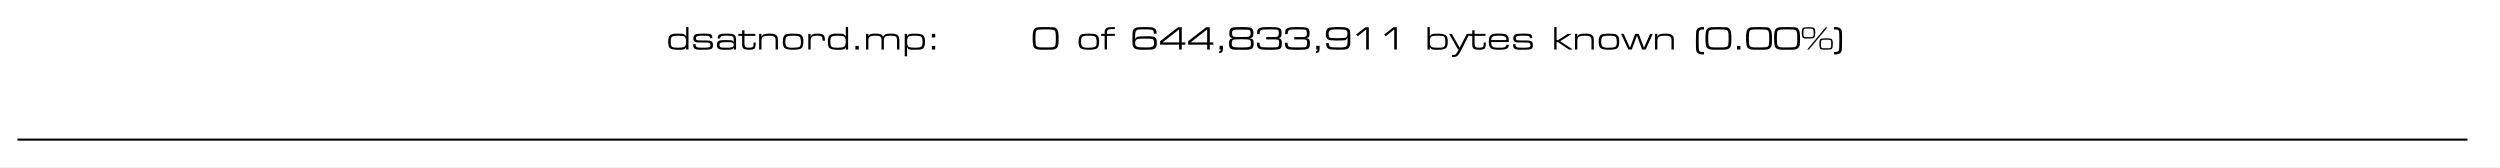
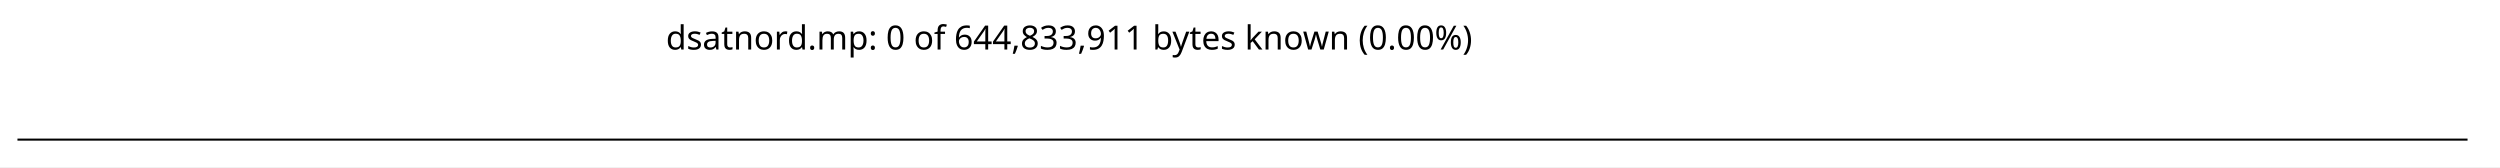
<svg xmlns="http://www.w3.org/2000/svg" xmlns:xlink="http://www.w3.org/1999/xlink" width="973.796pt" height="65.083pt" viewBox="0 0 973.796 65.083" version="1.1">
  <defs>
    <style type="text/css">*{stroke-linejoin: round; stroke-linecap: butt}</style>
  </defs>
  <g id="figure_1">
    <g id="patch_1">
      <path d="M 0 65.083  L 973.796 65.083  L 973.796 0  L 0 0  z " style="fill: #ffffff" />
    </g>
    <g id="axes_1">
      <g id="patch_2">
        <path d="M 7.2 54.383  L 960.755 54.383  L 960.755 41.917  L 7.2 41.917  z " style="fill: #ffffff" />
      </g>
      <g id="patch_3">
-         <path d="M 7.2 53.817  L 7.2 53.817  L 7.2 42.484  L 7.2 42.484  z " clip-path="url(#p75cd904e1e)" style="fill: #ffffff; stroke: #ffffff; stroke-linejoin: miter" />
+         <path d="M 7.2 53.817  L 7.2 53.817  L 7.2 42.484  L 7.2 42.484  z " clip-path="url(#p434089540e)" style="fill: #ffffff; stroke: #ffffff; stroke-linejoin: miter" />
      </g>
      <g id="patch_4">
-         <path d="M 7.2 53.817  L 7.667 53.817  L 7.667 42.484  L 7.2 42.484  z " clip-path="url(#p75cd904e1e)" style="fill: #ffffff; stroke: #ffffff; stroke-linejoin: miter" />
+         <path d="M 7.2 53.817  L 7.667 53.817  L 7.667 42.484  L 7.2 42.484  z " clip-path="url(#p434089540e)" style="fill: #ffffff; stroke: #ffffff; stroke-linejoin: miter" />
      </g>
      <g id="patch_5">
-         <path d="M 7.667 53.817  L 8.782 53.817  L 8.782 42.484  L 7.667 42.484  z " clip-path="url(#p75cd904e1e)" style="fill: #ffffff; stroke: #ffffff; stroke-linejoin: miter" />
+         <path d="M 7.667 53.817  L 8.782 53.817  L 8.782 42.484  L 7.667 42.484  z " clip-path="url(#p434089540e)" style="fill: #ffffff; stroke: #ffffff; stroke-linejoin: miter" />
      </g>
      <g id="patch_6">
-         <path d="M 8.782 53.817  L 22.175 53.817  L 22.175 42.484  L 8.782 42.484  z " clip-path="url(#p75cd904e1e)" style="fill: #ffffff; stroke: #ffffff; stroke-linejoin: miter" />
+         <path d="M 8.782 53.817  L 22.175 53.817  L 22.175 42.484  L 8.782 42.484  z " clip-path="url(#p434089540e)" style="fill: #ffffff; stroke: #ffffff; stroke-linejoin: miter" />
      </g>
      <g id="patch_7">
-         <path d="M 22.175 53.817  L 23.015 53.817  L 23.015 42.484  L 22.175 42.484  z " clip-path="url(#p75cd904e1e)" style="fill: #ffffff; stroke: #ffffff; stroke-linejoin: miter" />
+         <path d="M 22.175 53.817  L 23.015 53.817  L 23.015 42.484  L 22.175 42.484  z " clip-path="url(#p434089540e)" style="fill: #ffffff; stroke: #ffffff; stroke-linejoin: miter" />
      </g>
      <g id="patch_8">
-         <path d="M 23.015 53.817  L 25.929 53.817  L 25.929 42.484  L 23.015 42.484  z " clip-path="url(#p75cd904e1e)" style="fill: #ffffff; stroke: #ffffff; stroke-linejoin: miter" />
+         <path d="M 23.015 53.817  L 25.929 53.817  L 25.929 42.484  L 23.015 42.484  z " clip-path="url(#p434089540e)" style="fill: #ffffff; stroke: #ffffff; stroke-linejoin: miter" />
      </g>
      <g id="patch_9">
-         <path d="M 25.929 53.817  L 27.197 53.817  L 27.197 42.484  L 25.929 42.484  z " clip-path="url(#p75cd904e1e)" style="fill: #ffffff; stroke: #ffffff; stroke-linejoin: miter" />
+         <path d="M 25.929 53.817  L 27.197 53.817  L 27.197 42.484  L 25.929 42.484  z " clip-path="url(#p434089540e)" style="fill: #ffffff; stroke: #ffffff; stroke-linejoin: miter" />
      </g>
      <g id="patch_10">
-         <path d="M 27.197 53.817  L 27.197 53.817  L 27.197 42.484  L 27.197 42.484  z " clip-path="url(#p75cd904e1e)" style="fill: #ffffff; stroke: #ffffff; stroke-linejoin: miter" />
+         <path d="M 27.197 53.817  L 27.197 53.817  L 27.197 42.484  L 27.197 42.484  z " clip-path="url(#p434089540e)" style="fill: #ffffff; stroke: #ffffff; stroke-linejoin: miter" />
      </g>
      <g id="patch_11">
-         <path d="M 27.197 53.817  L 28.647 53.817  L 28.647 42.484  L 27.197 42.484  z " clip-path="url(#p75cd904e1e)" style="fill: #ffffff; stroke: #ffffff; stroke-linejoin: miter" />
+         <path d="M 27.197 53.817  L 28.647 53.817  L 28.647 42.484  L 27.197 42.484  z " clip-path="url(#p434089540e)" style="fill: #ffffff; stroke: #ffffff; stroke-linejoin: miter" />
      </g>
      <g id="patch_12">
-         <path d="M 28.647 53.817  L 31.148 53.817  L 31.148 42.484  L 28.647 42.484  z " clip-path="url(#p75cd904e1e)" style="fill: #ffffff; stroke: #ffffff; stroke-linejoin: miter" />
+         <path d="M 28.647 53.817  L 31.148 53.817  L 31.148 42.484  L 28.647 42.484  z " clip-path="url(#p434089540e)" style="fill: #ffffff; stroke: #ffffff; stroke-linejoin: miter" />
      </g>
      <g id="patch_13">
-         <path d="M 31.148 53.817  L 135.59 53.817  L 135.59 42.484  L 31.148 42.484  z " clip-path="url(#p75cd904e1e)" style="fill: #ffffff; stroke: #ffffff; stroke-linejoin: miter" />
+         <path d="M 31.148 53.817  L 135.59 53.817  L 135.59 42.484  L 31.148 42.484  z " clip-path="url(#p434089540e)" style="fill: #ffffff; stroke: #ffffff; stroke-linejoin: miter" />
      </g>
      <g id="patch_14">
-         <path d="M 135.59 53.817  L 960.713 53.817  L 960.713 42.484  L 135.59 42.484  z " clip-path="url(#p75cd904e1e)" style="fill: #ffffff; stroke: #ffffff; stroke-linejoin: miter" />
+         <path d="M 135.59 53.817  L 960.713 53.817  L 960.713 42.484  L 135.59 42.484  z " clip-path="url(#p434089540e)" style="fill: #ffffff; stroke: #ffffff; stroke-linejoin: miter" />
      </g>
      <g id="patch_15">
-         <path d="M 960.713 53.817  L 960.742 53.817  L 960.742 42.484  L 960.713 42.484  z " clip-path="url(#p75cd904e1e)" style="fill: #ffffff; stroke: #ffffff; stroke-linejoin: miter" />
+         <path d="M 960.713 53.817  L 960.742 53.817  L 960.742 42.484  L 960.713 42.484  z " clip-path="url(#p434089540e)" style="fill: #ffffff; stroke: #ffffff; stroke-linejoin: miter" />
      </g>
      <g id="patch_16">
-         <path d="M 960.742 53.817  L 960.755 53.817  L 960.755 42.484  L 960.742 42.484  z " clip-path="url(#p75cd904e1e)" style="fill: #ffffff; stroke: #ffffff; stroke-linejoin: miter" />
+         <path d="M 960.742 53.817  L 960.755 53.817  L 960.755 42.484  L 960.742 42.484  z " clip-path="url(#p434089540e)" style="fill: #ffffff; stroke: #ffffff; stroke-linejoin: miter" />
      </g>
      <g id="patch_17">
        <path d="M 7.2 54.383  L 960.755 54.383  " style="fill: none; stroke: #000000; stroke-width: 0.8; stroke-linejoin: miter; stroke-linecap: square" />
      </g>
      <g id="legend_1">
        <g id="text_1">
-           <g transform="translate(259.4025 19.29481) scale(0.13 -0.13)">
-             <defs>
-               <path id="EurostileExtended-Roman-64" d="M 4320 0  L 3872 0  L 3872 461  Q 3738 141 3440 45  Q 3142 -51 2694 -51  L 2278 -45  Q 1235 -45 832 214  Q 429 474 429 1466  Q 429 2400 765 2723  Q 1101 3046 2035 3046  L 2387 3046  Q 2906 3046 3101 3027  Q 3296 3008 3443 2947  Q 3590 2886 3692 2777  Q 3795 2669 3872 2522  L 3872 4307  L 4320 4307  L 4320 0  z M 2381 352  Q 3238 352 3552 541  Q 3866 730 3866 1491  Q 3866 2016 3734 2272  Q 3603 2528 3283 2576  Q 2963 2624 2723 2637  Q 2483 2650 2259 2650  Q 1446 2650 1177 2458  Q 909 2266 909 1453  Q 909 870 1085 620  Q 1261 371 1811 371  L 2381 352  z " transform="scale(0.015625)" />
-               <path id="EurostileExtended-Roman-73" d="M 3130 2630  L 2246 2656  Q 1965 2656 1789 2649  Q 1613 2643 1392 2611  Q 1171 2579 1040 2492  Q 909 2406 909 2202  Q 909 1926 1046 1840  Q 1184 1754 1478 1754  L 2253 1734  L 3091 1734  Q 3648 1734 3917 1558  Q 4186 1382 4186 864  Q 4186 269 3869 118  Q 3552 -32 2893 -32  L 2054 -45  Q 1670 -45 1468 -35  Q 1267 -26 969 35  Q 672 96 531 297  Q 390 499 390 883  L 397 1018  L 851 1018  L 858 947  Q 858 640 986 525  Q 1114 410 1434 378  L 2221 352  L 2355 352  L 2470 352  Q 2867 352 3180 387  Q 3494 422 3600 502  Q 3706 582 3706 794  Q 3706 1114 3549 1229  Q 3392 1344 3046 1344  L 2234 1350  L 1459 1350  Q 954 1350 691 1510  Q 429 1670 429 2150  Q 429 2598 685 2806  Q 941 3014 1395 3014  L 2246 3053  Q 2483 3053 2707 3049  Q 2931 3046 3213 3021  Q 3680 3021 3875 2825  Q 4070 2630 4070 2170  L 3622 2170  Q 3597 2426 3504 2512  Q 3411 2598 3130 2630  z " transform="scale(0.015625)" />
-               <path id="EurostileExtended-Roman-61" d="M 3603 352  Q 3488 154 3325 74  Q 3162 -6 2912 -26  L 2086 -45  L 1696 -45  Q 902 -45 643 182  Q 384 410 384 851  Q 384 1338 563 1536  Q 742 1734 1065 1766  Q 1389 1798 1638 1804  Q 1888 1811 2106 1811  L 2950 1786  Q 3181 1786 3321 1715  Q 3462 1645 3603 1453  L 3603 1773  Q 3603 2048 3558 2230  Q 3514 2413 3360 2515  Q 3206 2618 2838 2637  Q 2470 2656 2291 2656  Q 2074 2656 1869 2653  Q 1664 2650 1424 2618  Q 1184 2586 1094 2464  Q 1005 2342 1005 2106  L 518 2106  Q 518 2586 726 2778  Q 934 2970 1353 3011  Q 1773 3053 2125 3053  Q 2560 3053 2848 3037  Q 3136 3021 3469 2931  Q 3802 2842 3926 2576  Q 4051 2310 4051 1875  L 4051 0  L 3603 0  L 3603 352  z M 2093 352  L 2221 352  Q 2547 352 2796 368  Q 3046 384 3324 461  Q 3603 538 3603 896  Q 3603 1203 3414 1289  Q 3226 1376 3005 1398  Q 2784 1421 2509 1421  L 2112 1414  Q 1651 1414 1462 1395  Q 1274 1376 1120 1318  Q 966 1261 915 1142  Q 864 1024 864 851  Q 864 621 1001 493  Q 1139 365 1568 365  L 2093 352  z " transform="scale(0.015625)" />
-               <path id="EurostileExtended-Roman-74" d="M 3174 2624  L 1094 2624  L 1094 1178  Q 1094 672 1267 512  Q 1440 352 1946 352  Q 2406 352 2624 464  Q 2842 576 2842 986  L 2835 1325  L 3251 1325  Q 3251 493 3049 224  Q 2848 -45 1997 -45  Q 1293 -45 969 137  Q 646 320 646 966  L 646 1178  L 646 2624  L -83 2624  L -83 3008  L 646 3008  L 646 3686  L 1094 3686  L 1094 3008  L 3174 3008  L 3174 2624  z " transform="scale(0.015625)" />
-               <path id="EurostileExtended-Roman-6e" d="M 960 2387  Q 1107 2822 1452 2937  Q 1798 3053 2374 3053  L 2432 3053  Q 2906 3053 3222 3001  Q 3539 2950 3766 2771  Q 3994 2592 4054 2368  Q 4115 2144 4115 1811  L 4115 0  L 3667 0  L 3667 1766  Q 3667 2330 3366 2493  Q 3066 2656 2432 2656  Q 1709 2656 1334 2493  Q 960 2330 960 1696  L 960 0  L 512 0  L 512 3008  L 960 3008  L 960 2387  z " transform="scale(0.015625)" />
-               <path id="EurostileExtended-Roman-6f" d="M 2368 3046  Q 3136 3046 3520 2969  Q 3904 2893 4137 2579  Q 4371 2266 4371 1562  Q 4371 493 3961 224  Q 3552 -45 2362 -45  Q 1306 -45 864 217  Q 422 480 422 1472  Q 422 2176 627 2550  Q 832 2925 1267 2979  Q 1702 3034 1900 3040  Q 2099 3046 2368 3046  z M 2368 352  Q 3213 352 3555 499  Q 3898 646 3898 1363  Q 3898 1920 3779 2233  Q 3661 2547 3325 2592  Q 2989 2637 2787 2643  Q 2586 2650 2310 2650  L 2176 2650  Q 1434 2650 1168 2451  Q 902 2253 902 1504  Q 902 787 1177 566  Q 1453 346 2195 346  L 2368 352  z " transform="scale(0.015625)" />
-               <path id="EurostileExtended-Roman-72" d="M 960 2477  Q 1050 2746 1309 2899  Q 1568 3053 2157 3053  Q 3014 3053 3356 2838  Q 3699 2624 3699 1824  L 3693 1683  L 3251 1683  Q 3251 2253 3075 2454  Q 2899 2656 2323 2656  L 2170 2656  Q 1517 2656 1238 2473  Q 960 2291 960 1683  L 960 0  L 512 0  L 512 3008  L 960 3008  L 960 2477  z " transform="scale(0.015625)" />
-               <path id="EurostileExtended-Roman-2e" d="M 1530 0  L 890 0  L 890 698  L 1530 698  L 1530 0  z " transform="scale(0.015625)" />
-               <path id="EurostileExtended-Roman-6d" d="M 960 2528  Q 1088 2861 1401 2957  Q 1715 3053 2182 3053  L 2278 3053  Q 2893 3053 3261 2947  Q 3629 2842 3795 2419  Q 3968 2835 4313 2944  Q 4659 3053 5248 3053  Q 6086 3053 6496 2819  Q 6906 2586 6906 1811  L 6906 0  L 6458 0  L 6458 1811  Q 6458 2342 6182 2499  Q 5907 2656 5306 2656  L 5152 2656  Q 4416 2656 4173 2441  Q 3930 2227 3930 1811  L 3930 0  L 3482 0  L 3482 1811  Q 3482 2240 3264 2448  Q 3046 2656 2266 2656  Q 1434 2656 1197 2425  Q 960 2195 960 1715  L 960 0  L 512 0  L 512 3008  L 960 3008  L 960 2528  z " transform="scale(0.015625)" />
-               <path id="EurostileExtended-Roman-70" d="M 960 2528  Q 1114 2848 1379 2947  Q 1645 3046 2074 3046  L 2547 3046  Q 3590 3046 3996 2771  Q 4403 2496 4403 1510  Q 4403 704 4140 336  Q 3878 -32 3104 -32  L 2554 -45  L 1907 -38  Q 1536 -38 1302 70  Q 1069 179 960 499  L 960 -1299  L 512 -1299  L 512 3008  L 960 3008  L 960 2528  z M 3923 1485  Q 3923 2291 3664 2470  Q 3405 2650 2541 2650  L 2387 2650  Q 2080 2650 1904 2640  Q 1728 2630 1453 2569  Q 1178 2509 1072 2240  Q 966 1971 966 1491  Q 966 672 1286 512  Q 1606 352 2547 352  Q 3373 352 3648 537  Q 3923 723 3923 1485  z " transform="scale(0.015625)" />
-               <path id="EurostileExtended-Roman-3a" d="M 1530 2310  L 890 2310  L 890 3008  L 1530 3008  L 1530 2310  z M 1530 0  L 890 0  L 890 698  L 1530 698  L 1530 0  z " transform="scale(0.015625)" />
-               <path id="EurostileExtended-Roman-20" transform="scale(0.015625)" />
-               <path id="EurostileExtended-Roman-30" d="M 1510 4288  L 2720 4307  L 4109 4275  Q 4544 4275 4797 3990  Q 5050 3706 5101 3331  Q 5152 2957 5165 2656  Q 5178 2355 5178 2010  Q 5178 1216 5101 822  Q 5024 429 4691 195  Q 4358 -38 3603 -38  L 2650 -45  L 1645 -32  Q 1107 -32 745 157  Q 384 346 313 717  Q 243 1088 220 1411  Q 198 1734 198 2080  Q 198 2541 208 2797  Q 218 3053 294 3453  Q 371 3853 668 4070  Q 966 4288 1510 4288  z M 1760 416  L 2669 403  L 3616 422  Q 4090 422 4314 540  Q 4538 659 4579 979  Q 4621 1299 4633 1596  Q 4646 1894 4646 2170  Q 4646 2509 4630 2825  Q 4614 3142 4547 3395  Q 4480 3648 4256 3741  Q 4032 3834 3661 3834  L 2720 3859  L 1792 3840  Q 1299 3840 1062 3721  Q 826 3603 790 3264  Q 755 2925 742 2637  Q 730 2349 730 2086  L 781 1120  Q 819 704 1062 560  Q 1306 416 1760 416  z " transform="scale(0.015625)" />
-               <path id="EurostileExtended-Roman-66" d="M 2586 2618  L 1075 2618  L 1075 0  L 627 0  L 627 2618  L -45 2618  L -45 3002  L 627 3002  L 627 3258  Q 627 3827 921 4060  Q 1216 4294 1818 4294  L 2586 4307  L 2586 3923  L 1971 3923  Q 1498 3923 1286 3808  Q 1075 3693 1075 3258  L 1075 3002  L 2586 3002  L 2586 2618  z " transform="scale(0.015625)" />
-               <path id="EurostileExtended-Roman-36" d="M 3834 3821  Q 3597 3846 3373 3852  Q 3149 3859 2854 3859  L 2720 3859  L 2227 3866  Q 2035 3866 1881 3859  Q 1728 3853 1465 3814  Q 1203 3776 1036 3577  Q 870 3379 870 2694  L 870 1952  Q 1018 2330 1254 2422  Q 1491 2515 1965 2515  L 2694 2541  L 3206 2547  Q 3578 2547 3731 2537  Q 3885 2528 4275 2477  Q 4666 2426 4848 2160  Q 5030 1894 5030 1325  Q 5030 486 4678 224  Q 4326 -38 3430 -38  L 2643 -45  L 2176 -45  Q 1043 -45 697 268  Q 352 582 352 1203  L 346 2221  L 371 3238  Q 371 3699 694 3984  Q 1018 4269 1491 4269  Q 1766 4294 2016 4300  Q 2266 4307 2592 4307  L 2746 4307  L 3763 4275  Q 4320 4275 4653 4016  Q 4986 3757 4986 3206  L 4986 3053  L 4454 3053  Q 4454 3456 4342 3619  Q 4230 3782 3834 3821  z M 3072 403  L 3168 403  Q 3430 403 3814 444  Q 4198 486 4348 681  Q 4499 877 4499 1312  Q 4499 1766 4326 1920  Q 4154 2074 3693 2074  L 2694 2093  L 1862 2074  Q 1344 2074 1104 1891  Q 864 1709 864 1210  Q 864 806 1062 640  Q 1261 474 1683 435  L 3072 403  z " transform="scale(0.015625)" />
-               <path id="EurostileExtended-Roman-34" d="M 5107 928  L 4429 928  L 4429 0  L 3923 0  L 3923 928  L 269 928  L 269 1594  L 3706 4269  L 4429 4269  L 4429 1363  L 5107 1363  L 5107 928  z M 730 1363  L 3923 1363  L 3923 3866  L 730 1363  z " transform="scale(0.015625)" />
-               <path id="EurostileExtended-Roman-2c" d="M 1568 51  Q 1568 -685 845 -685  L 845 -346  Q 998 -314 1078 -256  Q 1158 -198 1158 -70  L 1152 0  L 928 0  L 928 717  L 1568 717  L 1568 51  z " transform="scale(0.015625)" />
-               <path id="EurostileExtended-Roman-38" d="M 3622 -45  L 2618 -45  L 1555 -38  Q 896 -38 605 205  Q 314 448 314 1094  Q 314 1632 445 1849  Q 576 2067 1062 2170  Q 922 2208 781 2246  Q 627 2304 531 2425  Q 435 2547 409 2713  Q 384 2880 384 3149  Q 384 3814 681 4051  Q 979 4288 1645 4288  L 2733 4307  Q 3046 4307 3340 4304  Q 3635 4301 4089 4256  Q 4544 4211 4774 3974  Q 5005 3738 5005 3194  Q 5005 2912 4957 2681  Q 4909 2451 4784 2355  Q 4659 2259 4550 2227  Q 4442 2195 4269 2170  Q 4749 2106 4905 1898  Q 5062 1690 5062 1171  Q 5062 435 4748 195  Q 4435 -45 3622 -45  z M 2694 2400  L 3846 2426  Q 4474 2426 4474 3072  Q 4474 3469 4352 3635  Q 4230 3802 3846 3802  L 2707 3827  L 1555 3802  Q 1210 3802 1059 3651  Q 909 3501 909 3142  Q 909 2746 1030 2582  Q 1152 2419 1555 2419  L 2694 2400  z M 2630 403  L 2784 403  L 2918 403  Q 3398 403 3836 441  Q 4275 480 4403 627  Q 4531 774 4531 1171  Q 4531 1658 4348 1805  Q 4166 1952 3661 1952  L 2694 1971  L 1568 1946  Q 1146 1946 995 1754  Q 845 1562 845 1107  Q 845 717 1062 569  Q 1280 422 1696 422  L 2630 403  z " transform="scale(0.015625)" />
-               <path id="EurostileExtended-Roman-33" d="M 3776 2387  Q 4154 2387 4326 2540  Q 4499 2694 4499 3053  Q 4499 3418 4432 3629  Q 4365 3840 3802 3840  L 2925 3866  L 2624 3859  L 1766 3840  Q 1446 3840 1222 3779  Q 998 3718 928 3568  Q 858 3418 842 3302  Q 826 3187 826 3034  L 826 2957  L 320 2957  Q 320 3603 473 3833  Q 627 4064 924 4157  Q 1222 4250 1564 4278  Q 1907 4307 2285 4307  L 2598 4307  L 3872 4282  Q 4486 4230 4758 4016  Q 5030 3802 5030 3219  Q 5030 2714 4924 2483  Q 4819 2253 4384 2189  Q 4826 2118 4957 1897  Q 5088 1677 5088 1190  Q 5088 326 4717 140  Q 4346 -45 3366 -45  L 2138 -45  L 2042 -45  Q 1677 -45 1187 16  Q 698 77 496 358  Q 294 640 294 1306  L 800 1306  Q 800 877 918 678  Q 1037 480 1440 442  L 2682 403  L 3821 422  Q 4301 422 4432 627  Q 4563 832 4563 1331  Q 4563 1702 4416 1824  Q 4269 1946 3853 1946  L 3808 1946  L 2080 1946  L 2080 2387  L 3776 2387  z " transform="scale(0.015625)" />
-               <path id="EurostileExtended-Roman-39" d="M 2080 410  L 2938 403  L 3142 403  L 3219 403  Q 3315 403 3398 406  Q 3482 410 3834 448  Q 4186 486 4346 694  Q 4506 902 4506 1363  L 4512 1766  L 4512 2374  Q 4422 2029 4224 1891  Q 4026 1754 3648 1754  L 2688 1728  L 2515 1728  L 2368 1728  Q 1869 1728 1353 1773  Q 838 1818 592 2077  Q 346 2336 346 2867  Q 346 3482 534 3824  Q 723 4166 1123 4224  Q 1523 4282 1891 4294  Q 2259 4307 2592 4307  L 2784 4307  L 3603 4294  Q 4147 4294 4540 4099  Q 4934 3904 4982 3549  Q 5030 3194 5043 2944  Q 5056 2694 5056 2458  L 5050 2048  L 5037 1229  Q 5037 710 4784 384  Q 4531 58 4128 16  Q 3725 -26 3427 -35  Q 3130 -45 2675 -45  L 1312 19  Q 826 70 614 390  Q 403 710 403 1222  L 922 1222  Q 922 666 1187 538  Q 1453 410 2080 410  z M 2714 2176  L 3661 2208  Q 4115 2208 4307 2393  Q 4499 2579 4499 3034  Q 4499 3494 4300 3664  Q 4102 3834 3635 3834  L 2746 3859  L 2374 3866  Q 2061 3866 1933 3856  Q 1805 3846 1497 3801  Q 1190 3757 1036 3577  Q 883 3398 883 2995  Q 883 2515 1043 2355  Q 1203 2195 1690 2195  L 2714 2176  z " transform="scale(0.015625)" />
-               <path id="EurostileExtended-Roman-31" d="M 787 2886  L 2560 4269  L 3219 4269  L 3219 0  L 2714 0  L 2714 3859  L 1082 2554  L 787 2886  z " transform="scale(0.015625)" />
-               <path id="EurostileExtended-Roman-62" d="M 960 2515  Q 1094 2854 1408 2950  Q 1722 3046 2189 3046  L 2528 3046  Q 3584 3046 3997 2771  Q 4410 2496 4410 1498  Q 4410 499 4006 227  Q 3603 -45 2534 -45  L 2144 -51  Q 1683 -51 1414 41  Q 1146 134 960 467  L 960 0  L 512 0  L 512 4307  L 960 4307  L 960 2515  z M 2554 352  L 2662 352  Q 2995 352 3203 371  Q 3411 390 3603 476  Q 3795 563 3862 787  Q 3930 1011 3930 1357  L 3930 1485  Q 3930 2016 3824 2288  Q 3718 2560 3436 2598  Q 3155 2637 2937 2643  Q 2720 2650 2534 2650  Q 2240 2650 2048 2640  Q 1856 2630 1526 2588  Q 1197 2547 1081 2272  Q 966 1997 966 1459  Q 966 1082 1040 835  Q 1114 589 1338 489  Q 1562 390 1853 371  Q 2144 352 2554 352  z " transform="scale(0.015625)" />
-               <path id="EurostileExtended-Roman-79" d="M 3750 3008  L 2080 -250  Q 1741 -902 1478 -1164  Q 1216 -1427 627 -1427  L 397 -1421  L 397 -1056  L 525 -1062  Q 992 -1062 1177 -832  Q 1363 -602 1690 32  L 1517 32  L -173 3008  L 346 3008  L 1856 346  L 3226 3008  L 3750 3008  z " transform="scale(0.015625)" />
-               <path id="EurostileExtended-Roman-65" d="M 1504 410  Q 1606 390 1830 371  Q 2054 352 2362 352  L 2605 352  Q 2938 352 3130 371  Q 3322 390 3475 457  Q 3629 525 3699 633  Q 3770 742 3782 902  L 4256 902  Q 4256 307 3779 131  Q 3302 -45 2547 -45  Q 1722 -45 1325 28  Q 928 102 675 425  Q 422 749 422 1498  Q 422 2426 777 2742  Q 1133 3059 2067 3059  L 2374 3053  Q 3098 3053 3466 2973  Q 3834 2893 4048 2579  Q 4262 2266 4262 1581  L 4256 1427  L 870 1427  Q 870 986 992 739  Q 1114 493 1504 410  z M 2560 2656  L 2208 2656  Q 1837 2656 1549 2614  Q 1261 2573 1117 2451  Q 973 2330 928 2173  Q 883 2016 883 1811  L 3795 1811  Q 3795 2010 3756 2163  Q 3718 2317 3603 2422  Q 3488 2528 3241 2592  Q 2995 2656 2560 2656  z " transform="scale(0.015625)" />
-               <path id="EurostileExtended-Roman-6b" d="M 3872 3008  L 1658 1594  L 4077 0  L 3334 0  L 1229 1421  L 960 1421  L 960 0  L 512 0  L 512 4307  L 960 4307  L 960 1805  L 1229 1805  L 3117 3008  L 3872 3008  z " transform="scale(0.015625)" />
-               <path id="EurostileExtended-Roman-77" d="M 6003 3008  L 4627 0  L 3955 0  L 2963 2669  L 1971 0  L 1306 0  L -83 3008  L 422 3008  L 1632 333  L 2624 3008  L 3309 3008  L 4301 333  L 5491 3008  L 6003 3008  z " transform="scale(0.015625)" />
-               <path id="EurostileExtended-Roman-28" d="M 1926 3853  Q 1440 3853 1254 3693  Q 1069 3533 1069 3059  L 1043 1286  L 1069 237  Q 1069 -173 1219 -323  Q 1370 -474 1722 -474  Q 1901 -474 2074 -454  L 2074 -922  L 1798 -934  Q 1229 -934 915 -704  Q 602 -474 570 -144  Q 538 186 531 394  Q 525 602 525 704  L 525 800  L 518 1696  L 557 3206  Q 557 3808 877 4061  Q 1197 4314 1837 4314  L 2074 4307  L 2074 3846  L 1926 3853  z " transform="scale(0.015625)" />
-               <path id="EurostileExtended-Roman-25" d="M 1626 4282  Q 2310 4282 2512 4118  Q 2714 3955 2714 3238  Q 2714 2483 2534 2297  Q 2355 2112 1690 2112  L 890 2112  Q 397 2112 265 2358  Q 134 2605 134 3168  Q 134 3942 329 4112  Q 525 4282 1248 4282  L 1626 4282  z M 954 2374  L 1939 2381  Q 2086 2381 2172 2400  Q 2259 2419 2316 2499  Q 2374 2579 2390 2752  Q 2406 2925 2406 3142  Q 2406 3808 2265 3917  Q 2125 4026 1440 4026  L 966 4013  Q 634 4013 541 3897  Q 448 3782 448 3258  L 448 3174  Q 448 2950 457 2787  Q 467 2624 518 2531  Q 570 2438 688 2406  Q 806 2374 954 2374  z M 1504 0  L 1171 0  L 4717 4262  L 5056 4262  L 1504 0  z M 4998 2150  Q 5683 2150 5884 1987  Q 6086 1824 6086 1107  Q 6086 326 5904 150  Q 5722 -26 4998 -26  L 4262 -19  Q 3770 -19 3638 227  Q 3507 474 3507 1037  Q 3507 1818 3705 1984  Q 3904 2150 4653 2150  L 4998 2150  z M 3885 403  Q 3942 307 4057 275  Q 4173 243 4326 243  L 4787 237  L 5267 243  Q 5421 243 5523 262  Q 5626 282 5683 358  Q 5741 435 5757 592  Q 5773 749 5773 954  L 5773 1203  Q 5773 1402 5757 1542  Q 5741 1683 5680 1756  Q 5619 1830 5443 1859  Q 5267 1888 5050 1888  L 4813 1888  L 4339 1875  Q 3994 1875 3907 1753  Q 3821 1632 3821 1190  L 3821 1043  L 3821 960  Q 3821 736 3830 611  Q 3840 486 3885 403  z " transform="scale(0.015625)" />
-               <path id="EurostileExtended-Roman-29" d="M 230 -474  Q 717 -474 902 -314  Q 1088 -154 1088 320  L 1114 2093  L 1088 3142  Q 1088 3552 937 3702  Q 787 3853 435 3853  Q 256 3853 83 3834  L 83 4301  L 358 4314  Q 928 4314 1241 4083  Q 1555 3853 1587 3513  Q 1619 3174 1625 2937  Q 1632 2701 1632 2579  L 1638 1683  L 1600 173  Q 1600 -429 1280 -681  Q 960 -934 320 -934  L 83 -928  L 83 -467  L 230 -474  z " transform="scale(0.015625)" />
-             </defs>
-             <use xlink:href="#EurostileExtended-Roman-64" />
-             <use xlink:href="#EurostileExtended-Roman-73" x="75.5" />
-             <use xlink:href="#EurostileExtended-Roman-61" x="146.8" />
-             <use xlink:href="#EurostileExtended-Roman-74" x="218.1" />
-             <use xlink:href="#EurostileExtended-Roman-6e" x="271.2" />
-             <use xlink:href="#EurostileExtended-Roman-6f" x="343.5" />
-             <use xlink:href="#EurostileExtended-Roman-72" x="418.5" />
-             <use xlink:href="#EurostileExtended-Roman-64" x="478.3" />
-             <use xlink:href="#EurostileExtended-Roman-2e" x="553.8" />
-             <use xlink:href="#EurostileExtended-Roman-6d" x="591.5" />
-             <use xlink:href="#EurostileExtended-Roman-70" x="707.4" />
-             <use xlink:href="#EurostileExtended-Roman-3a" x="782.9" />
-             <use xlink:href="#EurostileExtended-Roman-20" x="820.6" />
-             <use xlink:href="#EurostileExtended-Roman-20" x="845.6" />
-             <use xlink:href="#EurostileExtended-Roman-20" x="870.6" />
-             <use xlink:href="#EurostileExtended-Roman-20" x="895.6" />
-             <use xlink:href="#EurostileExtended-Roman-20" x="920.6" />
-             <use xlink:href="#EurostileExtended-Roman-20" x="945.6" />
-             <use xlink:href="#EurostileExtended-Roman-20" x="970.6" />
-             <use xlink:href="#EurostileExtended-Roman-20" x="995.6" />
-             <use xlink:href="#EurostileExtended-Roman-20" x="1020.6" />
-             <use xlink:href="#EurostileExtended-Roman-20" x="1045.6" />
-             <use xlink:href="#EurostileExtended-Roman-20" x="1070.6" />
-             <use xlink:href="#EurostileExtended-Roman-30" x="1095.6" />
-             <use xlink:href="#EurostileExtended-Roman-20" x="1179.6" />
-             <use xlink:href="#EurostileExtended-Roman-20" x="1204.6" />
-             <use xlink:href="#EurostileExtended-Roman-6f" x="1229.6" />
-             <use xlink:href="#EurostileExtended-Roman-66" x="1304.6" />
-             <use xlink:href="#EurostileExtended-Roman-20" x="1342.3" />
-             <use xlink:href="#EurostileExtended-Roman-20" x="1367.3" />
-             <use xlink:href="#EurostileExtended-Roman-36" x="1392.3" />
-             <use xlink:href="#EurostileExtended-Roman-34" x="1476.3" />
-             <use xlink:href="#EurostileExtended-Roman-34" x="1560.3" />
-             <use xlink:href="#EurostileExtended-Roman-2c" x="1644.3" />
-             <use xlink:href="#EurostileExtended-Roman-38" x="1682" />
-             <use xlink:href="#EurostileExtended-Roman-33" x="1766" />
-             <use xlink:href="#EurostileExtended-Roman-33" x="1850" />
-             <use xlink:href="#EurostileExtended-Roman-2c" x="1934" />
-             <use xlink:href="#EurostileExtended-Roman-39" x="1971.7" />
-             <use xlink:href="#EurostileExtended-Roman-31" x="2055.699" />
-             <use xlink:href="#EurostileExtended-Roman-31" x="2139.699" />
-             <use xlink:href="#EurostileExtended-Roman-20" x="2223.699" />
-             <use xlink:href="#EurostileExtended-Roman-20" x="2248.699" />
-             <use xlink:href="#EurostileExtended-Roman-62" x="2273.699" />
-             <use xlink:href="#EurostileExtended-Roman-79" x="2349.199" />
-             <use xlink:href="#EurostileExtended-Roman-74" x="2405.799" />
-             <use xlink:href="#EurostileExtended-Roman-65" x="2458.899" />
-             <use xlink:href="#EurostileExtended-Roman-73" x="2532.199" />
-             <use xlink:href="#EurostileExtended-Roman-20" x="2603.499" />
-             <use xlink:href="#EurostileExtended-Roman-20" x="2628.499" />
-             <use xlink:href="#EurostileExtended-Roman-6b" x="2653.499" />
-             <use xlink:href="#EurostileExtended-Roman-6e" x="2715.799" />
-             <use xlink:href="#EurostileExtended-Roman-6f" x="2788.099" />
-             <use xlink:href="#EurostileExtended-Roman-77" x="2863.099" />
-             <use xlink:href="#EurostileExtended-Roman-6e" x="2955.599" />
-             <use xlink:href="#EurostileExtended-Roman-20" x="3027.899" />
-             <use xlink:href="#EurostileExtended-Roman-20" x="3052.899" />
-             <use xlink:href="#EurostileExtended-Roman-28" x="3077.899" />
-             <use xlink:href="#EurostileExtended-Roman-30" x="3111.499" />
-             <use xlink:href="#EurostileExtended-Roman-2e" x="3195.499" />
-             <use xlink:href="#EurostileExtended-Roman-30" x="3233.199" />
-             <use xlink:href="#EurostileExtended-Roman-30" x="3317.199" />
-             <use xlink:href="#EurostileExtended-Roman-25" x="3401.199" />
-             <use xlink:href="#EurostileExtended-Roman-29" x="3498.399" />
-           </g>
+           <text style="font: 13px 'Eurostile Extended'; text-anchor: start" x="259.403" y="19.295" transform="rotate(-0 259.4025 19.29481)">dsatnord.mp:           0  of  644,833,911  bytes  known  (0.00%)</text>
        </g>
        <g id="patch_18">
          <path d="M 14.697 32.688  L 31.357 32.688  L 31.357 26.857  L 14.697 26.857  z " style="fill: #ffffff; stroke: #ffffff; stroke-linejoin: miter" />
        </g>
        <g id="text_2">
-           <g style="fill: #ffffff" transform="translate(38.021 32.68791) scale(0.0833 -0.0833)">
-             <defs>
-               <path id="DejaVuSans-68" d="M 3513 2113  L 3513 0  L 2938 0  L 2938 2094  Q 2938 2591 2744 2837  Q 2550 3084 2163 3084  Q 1697 3084 1428 2787  Q 1159 2491 1159 1978  L 1159 0  L 581 0  L 581 4863  L 1159 4863  L 1159 2956  Q 1366 3272 1645 3428  Q 1925 3584 2291 3584  Q 2894 3584 3203 3211  Q 3513 2838 3513 2113  z " transform="scale(0.015625)" />
-               <path id="DejaVuSans-65" d="M 3597 1894  L 3597 1613  L 953 1613  Q 991 1019 1311 708  Q 1631 397 2203 397  Q 2534 397 2845 478  Q 3156 559 3463 722  L 3463 178  Q 3153 47 2828 -22  Q 2503 -91 2169 -91  Q 1331 -91 842 396  Q 353 884 353 1716  Q 353 2575 817 3079  Q 1281 3584 2069 3584  Q 2775 3584 3186 3129  Q 3597 2675 3597 1894  z M 3022 2063  Q 3016 2534 2758 2815  Q 2500 3097 2075 3097  Q 1594 3097 1305 2825  Q 1016 2553 972 2059  L 3022 2063  z " transform="scale(0.015625)" />
-               <path id="DejaVuSans-61" d="M 2194 1759  Q 1497 1759 1228 1600  Q 959 1441 959 1056  Q 959 750 1161 570  Q 1363 391 1709 391  Q 2188 391 2477 730  Q 2766 1069 2766 1631  L 2766 1759  L 2194 1759  z M 3341 1997  L 3341 0  L 2766 0  L 2766 531  Q 2569 213 2275 61  Q 1981 -91 1556 -91  Q 1019 -91 701 211  Q 384 513 384 1019  Q 384 1609 779 1909  Q 1175 2209 1959 2209  L 2766 2209  L 2766 2266  Q 2766 2663 2505 2880  Q 2244 3097 1772 3097  Q 1472 3097 1187 3025  Q 903 2953 641 2809  L 641 3341  Q 956 3463 1253 3523  Q 1550 3584 1831 3584  Q 2591 3584 2966 3190  Q 3341 2797 3341 1997  z " transform="scale(0.015625)" />
-               <path id="DejaVuSans-64" d="M 2906 2969  L 2906 4863  L 3481 4863  L 3481 0  L 2906 0  L 2906 525  Q 2725 213 2448 61  Q 2172 -91 1784 -91  Q 1150 -91 751 415  Q 353 922 353 1747  Q 353 2572 751 3078  Q 1150 3584 1784 3584  Q 2172 3584 2448 3432  Q 2725 3281 2906 2969  z M 947 1747  Q 947 1113 1208 752  Q 1469 391 1925 391  Q 2381 391 2643 752  Q 2906 1113 2906 1747  Q 2906 2381 2643 2742  Q 2381 3103 1925 3103  Q 1469 3103 1208 2742  Q 947 2381 947 1747  z " transform="scale(0.015625)" />
-               <path id="DejaVuSans-72" d="M 2631 2963  Q 2534 3019 2420 3045  Q 2306 3072 2169 3072  Q 1681 3072 1420 2755  Q 1159 2438 1159 1844  L 1159 0  L 581 0  L 581 3500  L 1159 3500  L 1159 2956  Q 1341 3275 1631 3429  Q 1922 3584 2338 3584  Q 2397 3584 2469 3576  Q 2541 3569 2628 3553  L 2631 2963  z " transform="scale(0.015625)" />
-             </defs>
-             <use xlink:href="#DejaVuSans-68" />
-             <use xlink:href="#DejaVuSans-65" x="63.379" />
-             <use xlink:href="#DejaVuSans-61" x="124.902" />
-             <use xlink:href="#DejaVuSans-64" x="186.182" />
-             <use xlink:href="#DejaVuSans-65" x="249.658" />
-             <use xlink:href="#DejaVuSans-72" x="311.182" />
-           </g>
+           <a xlink:href="/2025-05-05-ibi/#/4">
+             <text style="fill: #ffffff; font: 8.33px 'DejaVu Sans', 'Bitstream Vera Sans', 'Computer Modern Sans Serif', 'Lucida Grande', 'Verdana', 'Geneva', 'Lucid', 'Arial', 'Helvetica', 'Avant Garde', sans-serif; text-anchor: start" x="38.021" y="32.688" transform="rotate(-0 38.021 32.68791)">header</text>
+           </a>
        </g>
        <g id="patch_19">
          <path d="M 84.029 32.688  L 100.689 32.688  L 100.689 26.857  L 84.029 26.857  z " style="fill: #ffffff; stroke: #ffffff; stroke-linejoin: miter" />
        </g>
        <g id="text_3">
-           <g style="fill: #ffffff" transform="translate(107.3526 32.68791) scale(0.0833 -0.0833)">
-             <defs>
-               <path id="DejaVuSans-6f" d="M 1959 3097  Q 1497 3097 1228 2736  Q 959 2375 959 1747  Q 959 1119 1226 758  Q 1494 397 1959 397  Q 2419 397 2687 759  Q 2956 1122 2956 1747  Q 2956 2369 2687 2733  Q 2419 3097 1959 3097  z M 1959 3584  Q 2709 3584 3137 3096  Q 3566 2609 3566 1747  Q 3566 888 3137 398  Q 2709 -91 1959 -91  Q 1206 -91 779 398  Q 353 888 353 1747  Q 353 2609 779 3096  Q 1206 3584 1959 3584  z " transform="scale(0.015625)" />
-               <path id="DejaVuSans-66" d="M 2375 4863  L 2375 4384  L 1825 4384  Q 1516 4384 1395 4259  Q 1275 4134 1275 3809  L 1275 3500  L 2222 3500  L 2222 3053  L 1275 3053  L 1275 0  L 697 0  L 697 3053  L 147 3053  L 147 3500  L 697 3500  L 697 3744  Q 697 4328 969 4595  Q 1241 4863 1831 4863  L 2375 4863  z " transform="scale(0.015625)" />
-               <path id="DejaVuSans-73" d="M 2834 3397  L 2834 2853  Q 2591 2978 2328 3040  Q 2066 3103 1784 3103  Q 1356 3103 1142 2972  Q 928 2841 928 2578  Q 928 2378 1081 2264  Q 1234 2150 1697 2047  L 1894 2003  Q 2506 1872 2764 1633  Q 3022 1394 3022 966  Q 3022 478 2636 193  Q 2250 -91 1575 -91  Q 1294 -91 989 -36  Q 684 19 347 128  L 347 722  Q 666 556 975 473  Q 1284 391 1588 391  Q 1994 391 2212 530  Q 2431 669 2431 922  Q 2431 1156 2273 1281  Q 2116 1406 1581 1522  L 1381 1569  Q 847 1681 609 1914  Q 372 2147 372 2553  Q 372 3047 722 3315  Q 1072 3584 1716 3584  Q 2034 3584 2315 3537  Q 2597 3491 2834 3397  z " transform="scale(0.015625)" />
-               <path id="DejaVuSans-74" d="M 1172 4494  L 1172 3500  L 2356 3500  L 2356 3053  L 1172 3053  L 1172 1153  Q 1172 725 1289 603  Q 1406 481 1766 481  L 2356 481  L 2356 0  L 1766 0  Q 1100 0 847 248  Q 594 497 594 1153  L 594 3053  L 172 3053  L 172 3500  L 594 3500  L 594 4494  L 1172 4494  z " transform="scale(0.015625)" />
-             </defs>
-             <use xlink:href="#DejaVuSans-6f" />
-             <use xlink:href="#DejaVuSans-66" x="61.182" />
-             <use xlink:href="#DejaVuSans-66" x="96.387" />
-             <use xlink:href="#DejaVuSans-73" x="131.592" />
-             <use xlink:href="#DejaVuSans-65" x="183.691" />
-             <use xlink:href="#DejaVuSans-74" x="245.215" />
-             <use xlink:href="#DejaVuSans-73" x="284.424" />
-           </g>
+           <a xlink:href="/2025-05-05-ibi/#/5">
+             <text style="fill: #ffffff; font: 8.33px 'DejaVu Sans', 'Bitstream Vera Sans', 'Computer Modern Sans Serif', 'Lucida Grande', 'Verdana', 'Geneva', 'Lucid', 'Arial', 'Helvetica', 'Avant Garde', sans-serif; text-anchor: start" x="107.353" y="32.688" transform="rotate(-0 107.3526 32.68791)">offsets</text>
+           </a>
        </g>
        <g id="patch_20">
          <path d="M 152.044 32.688  L 168.704 32.688  L 168.704 26.857  L 152.044 26.857  z " style="fill: #ffffff; stroke: #ffffff; stroke-linejoin: miter" />
        </g>
        <g id="text_4">
-           <g style="fill: #ffffff" transform="translate(175.3684 32.68791) scale(0.0833 -0.0833)">
-             <defs>
-               <path id="DejaVuSans-69" d="M 603 3500  L 1178 3500  L 1178 0  L 603 0  L 603 3500  z M 603 4863  L 1178 4863  L 1178 4134  L 603 4134  L 603 4863  z " transform="scale(0.015625)" />
-               <path id="DejaVuSans-6c" d="M 603 4863  L 1178 4863  L 1178 0  L 603 0  L 603 4863  z " transform="scale(0.015625)" />
-               <path id="DejaVuSans-30" d="M 2034 4250  Q 1547 4250 1301 3770  Q 1056 3291 1056 2328  Q 1056 1369 1301 889  Q 1547 409 2034 409  Q 2525 409 2770 889  Q 3016 1369 3016 2328  Q 3016 3291 2770 3770  Q 2525 4250 2034 4250  z M 2034 4750  Q 2819 4750 3233 4129  Q 3647 3509 3647 2328  Q 3647 1150 3233 529  Q 2819 -91 2034 -91  Q 1250 -91 836 529  Q 422 1150 422 2328  Q 422 3509 836 4129  Q 1250 4750 2034 4750  z " transform="scale(0.015625)" />
-             </defs>
-             <use xlink:href="#DejaVuSans-74" />
-             <use xlink:href="#DejaVuSans-69" x="39.209" />
-             <use xlink:href="#DejaVuSans-6c" x="66.992" />
-             <use xlink:href="#DejaVuSans-65" x="94.775" />
-             <use xlink:href="#DejaVuSans-73" x="156.299" />
-             <use xlink:href="#DejaVuSans-30" x="208.398" />
-           </g>
+           <a xlink:href="/2025-05-05-ibi/#/7">
+             <text style="fill: #ffffff; font: 8.33px 'DejaVu Sans', 'Bitstream Vera Sans', 'Computer Modern Sans Serif', 'Lucida Grande', 'Verdana', 'Geneva', 'Lucid', 'Arial', 'Helvetica', 'Avant Garde', sans-serif; text-anchor: start" x="175.368" y="32.688" transform="rotate(-0 175.3684 32.68791)">tiles0</text>
+           </a>
        </g>
        <g id="patch_21">
          <path d="M 214.687 32.688  L 231.347 32.688  L 231.347 26.857  L 214.687 26.857  z " style="fill: #ffffff; stroke: #ffffff; stroke-linejoin: miter" />
        </g>
        <g id="text_5">
-           <g style="fill: #ffffff" transform="translate(238.0113 32.68791) scale(0.0833 -0.0833)">
-             <defs>
-               <path id="DejaVuSans-31" d="M 794 531  L 1825 531  L 1825 4091  L 703 3866  L 703 4441  L 1819 4666  L 2450 4666  L 2450 531  L 3481 531  L 3481 0  L 794 0  L 794 531  z " transform="scale(0.015625)" />
-             </defs>
-             <use xlink:href="#DejaVuSans-74" />
-             <use xlink:href="#DejaVuSans-69" x="39.209" />
-             <use xlink:href="#DejaVuSans-6c" x="66.992" />
-             <use xlink:href="#DejaVuSans-65" x="94.775" />
-             <use xlink:href="#DejaVuSans-73" x="156.299" />
-             <use xlink:href="#DejaVuSans-31" x="208.398" />
-           </g>
+           <a xlink:href="/2025-05-05-ibi/#/7/3">
+             <text style="fill: #ffffff; font: 8.33px 'DejaVu Sans', 'Bitstream Vera Sans', 'Computer Modern Sans Serif', 'Lucida Grande', 'Verdana', 'Geneva', 'Lucid', 'Arial', 'Helvetica', 'Avant Garde', sans-serif; text-anchor: start" x="238.011" y="32.688" transform="rotate(-0 238.0113 32.68791)">tiles1</text>
+           </a>
        </g>
        <g id="patch_22">
          <path d="M 277.33 32.688  L 293.99 32.688  L 293.99 26.857  L 277.33 26.857  z " style="fill: #ffffff; stroke: #ffffff; stroke-linejoin: miter" />
        </g>
        <g id="text_6">
-           <g style="fill: #ffffff" transform="translate(300.6542 32.68791) scale(0.0833 -0.0833)">
-             <defs>
-               <path id="DejaVuSans-70" d="M 1159 525  L 1159 -1331  L 581 -1331  L 581 3500  L 1159 3500  L 1159 2969  Q 1341 3281 1617 3432  Q 1894 3584 2278 3584  Q 2916 3584 3314 3078  Q 3713 2572 3713 1747  Q 3713 922 3314 415  Q 2916 -91 2278 -91  Q 1894 -91 1617 61  Q 1341 213 1159 525  z M 3116 1747  Q 3116 2381 2855 2742  Q 2594 3103 2138 3103  Q 1681 3103 1420 2742  Q 1159 2381 1159 1747  Q 1159 1113 1420 752  Q 1681 391 2138 391  Q 2594 391 2855 752  Q 3116 1113 3116 1747  z " transform="scale(0.015625)" />
-             </defs>
-             <use xlink:href="#DejaVuSans-70" />
-             <use xlink:href="#DejaVuSans-61" x="63.477" />
-             <use xlink:href="#DejaVuSans-74" x="124.756" />
-             <use xlink:href="#DejaVuSans-68" x="163.965" />
-             <use xlink:href="#DejaVuSans-73" x="227.344" />
-           </g>
+           <a xlink:href="/2025-05-05-ibi/#/6">
+             <text style="fill: #ffffff; font: 8.33px 'DejaVu Sans', 'Bitstream Vera Sans', 'Computer Modern Sans Serif', 'Lucida Grande', 'Verdana', 'Geneva', 'Lucid', 'Arial', 'Helvetica', 'Avant Garde', sans-serif; text-anchor: start" x="300.654" y="32.688" transform="rotate(-0 300.6542 32.68791)">paths</text>
+           </a>
        </g>
        <g id="patch_23">
          <path d="M 340.591 32.688  L 357.251 32.688  L 357.251 26.857  L 340.591 26.857  z " style="fill: #ffffff; stroke: #ffffff; stroke-linejoin: miter" />
        </g>
        <g id="text_7">
-           <g style="fill: #ffffff" transform="translate(363.9153 32.68791) scale(0.0833 -0.0833)">
-             <defs>
-               <path id="DejaVuSans-77" d="M 269 3500  L 844 3500  L 1563 769  L 2278 3500  L 2956 3500  L 3675 769  L 4391 3500  L 4966 3500  L 4050 0  L 3372 0  L 2619 2869  L 1863 0  L 1184 0  L 269 3500  z " transform="scale(0.015625)" />
-             </defs>
-             <use xlink:href="#DejaVuSans-74" />
-             <use xlink:href="#DejaVuSans-6f" x="39.209" />
-             <use xlink:href="#DejaVuSans-70" x="100.391" />
-             <use xlink:href="#DejaVuSans-77" x="163.867" />
-             <use xlink:href="#DejaVuSans-61" x="245.654" />
-             <use xlink:href="#DejaVuSans-72" x="306.934" />
-             <use xlink:href="#DejaVuSans-65" x="345.797" />
-           </g>
+           <a xlink:href="/2025-05-05-ibi/#/10">
+             <text style="fill: #ffffff; font: 8.33px 'DejaVu Sans', 'Bitstream Vera Sans', 'Computer Modern Sans Serif', 'Lucida Grande', 'Verdana', 'Geneva', 'Lucid', 'Arial', 'Helvetica', 'Avant Garde', sans-serif; text-anchor: start" x="363.915" y="32.688" transform="rotate(-0 363.9153 32.68791)">topware</text>
+           </a>
        </g>
        <g id="patch_24">
          <path d="M 414.506 32.688  L 431.166 32.688  L 431.166 26.857  L 414.506 26.857  z " style="fill: #ffffff; stroke: #ffffff; stroke-linejoin: miter" />
        </g>
        <g id="text_8">
-           <g style="fill: #ffffff" transform="translate(437.8298 32.68791) scale(0.0833 -0.0833)">
-             <defs>
-               <path id="DejaVuSans-63" d="M 3122 3366  L 3122 2828  Q 2878 2963 2633 3030  Q 2388 3097 2138 3097  Q 1578 3097 1268 2742  Q 959 2388 959 1747  Q 959 1106 1268 751  Q 1578 397 2138 397  Q 2388 397 2633 464  Q 2878 531 3122 666  L 3122 134  Q 2881 22 2623 -34  Q 2366 -91 2075 -91  Q 1284 -91 818 406  Q 353 903 353 1747  Q 353 2603 823 3093  Q 1294 3584 2113 3584  Q 2378 3584 2631 3529  Q 2884 3475 3122 3366  z " transform="scale(0.015625)" />
-             </defs>
-             <use xlink:href="#DejaVuSans-70" />
-             <use xlink:href="#DejaVuSans-6c" x="63.477" />
-             <use xlink:href="#DejaVuSans-61" x="91.26" />
-             <use xlink:href="#DejaVuSans-63" x="152.539" />
-             <use xlink:href="#DejaVuSans-65" x="207.52" />
-             <use xlink:href="#DejaVuSans-73" x="269.043" />
-           </g>
+           <a xlink:href="/2025-05-05-ibi/#/2/3">
+             <text style="fill: #ffffff; font: 8.33px 'DejaVu Sans', 'Bitstream Vera Sans', 'Computer Modern Sans Serif', 'Lucida Grande', 'Verdana', 'Geneva', 'Lucid', 'Arial', 'Helvetica', 'Avant Garde', sans-serif; text-anchor: start" x="437.83" y="32.688" transform="rotate(-0 437.8298 32.68791)">places</text>
+           </a>
        </g>
        <g id="patch_25">
          <path d="M 481.242 32.688  L 497.902 32.688  L 497.902 26.857  L 481.242 26.857  z " style="fill: #ffffff; stroke: #ffffff; stroke-linejoin: miter" />
        </g>
        <g id="text_9">
-           <g style="fill: #ffffff" transform="translate(504.5661 32.68791) scale(0.0833 -0.0833)">
-             <defs>
-               <path id="DejaVuSans-75" d="M 544 1381  L 544 3500  L 1119 3500  L 1119 1403  Q 1119 906 1312 657  Q 1506 409 1894 409  Q 2359 409 2629 706  Q 2900 1003 2900 1516  L 2900 3500  L 3475 3500  L 3475 0  L 2900 0  L 2900 538  Q 2691 219 2414 64  Q 2138 -91 1772 -91  Q 1169 -91 856 284  Q 544 659 544 1381  z M 1991 3584  L 1991 3584  z " transform="scale(0.015625)" />
-               <path id="DejaVuSans-6e" d="M 3513 2113  L 3513 0  L 2938 0  L 2938 2094  Q 2938 2591 2744 2837  Q 2550 3084 2163 3084  Q 1697 3084 1428 2787  Q 1159 2491 1159 1978  L 1159 0  L 581 0  L 581 3500  L 1159 3500  L 1159 2956  Q 1366 3272 1645 3428  Q 1925 3584 2291 3584  Q 2894 3584 3203 3211  Q 3513 2838 3513 2113  z " transform="scale(0.015625)" />
-               <path id="DejaVuSans-6b" d="M 581 4863  L 1159 4863  L 1159 1991  L 2875 3500  L 3609 3500  L 1753 1863  L 3688 0  L 2938 0  L 1159 1709  L 1159 0  L 581 0  L 581 4863  z " transform="scale(0.015625)" />
-             </defs>
-             <use xlink:href="#DejaVuSans-75" />
-             <use xlink:href="#DejaVuSans-6e" x="63.379" />
-             <use xlink:href="#DejaVuSans-6b" x="126.758" />
-             <use xlink:href="#DejaVuSans-6e" x="184.668" />
-             <use xlink:href="#DejaVuSans-6f" x="248.047" />
-             <use xlink:href="#DejaVuSans-77" x="309.229" />
-             <use xlink:href="#DejaVuSans-6e" x="391.016" />
-           </g>
+           <a xlink:href="/2025-05-05-ibi/#/11/0/2">
+             <text style="fill: #ffffff; font: 8.33px 'DejaVu Sans', 'Bitstream Vera Sans', 'Computer Modern Sans Serif', 'Lucida Grande', 'Verdana', 'Geneva', 'Lucid', 'Arial', 'Helvetica', 'Avant Garde', sans-serif; text-anchor: start" x="504.566" y="32.688" transform="rotate(-0 504.5661 32.68791)">unknown</text>
+           </a>
        </g>
        <g id="patch_26">
          <path d="M 559.076 32.688  L 575.736 32.688  L 575.736 26.857  L 559.076 26.857  z " style="fill: #ffffff; stroke: #ffffff; stroke-linejoin: miter" />
        </g>
        <g id="text_10">
-           <g style="fill: #ffffff" transform="translate(582.3995 32.68791) scale(0.0833 -0.0833)">
-             <defs>
-               <path id="DejaVuSans-79" d="M 2059 -325  Q 1816 -950 1584 -1140  Q 1353 -1331 966 -1331  L 506 -1331  L 506 -850  L 844 -850  Q 1081 -850 1212 -737  Q 1344 -625 1503 -206  L 1606 56  L 191 3500  L 800 3500  L 1894 763  L 2988 3500  L 3597 3500  L 2059 -325  z " transform="scale(0.015625)" />
-               <path id="DejaVuSans-67" d="M 2906 1791  Q 2906 2416 2648 2759  Q 2391 3103 1925 3103  Q 1463 3103 1205 2759  Q 947 2416 947 1791  Q 947 1169 1205 825  Q 1463 481 1925 481  Q 2391 481 2648 825  Q 2906 1169 2906 1791  z M 3481 434  Q 3481 -459 3084 -895  Q 2688 -1331 1869 -1331  Q 1566 -1331 1297 -1286  Q 1028 -1241 775 -1147  L 775 -588  Q 1028 -725 1275 -790  Q 1522 -856 1778 -856  Q 2344 -856 2625 -561  Q 2906 -266 2906 331  L 2906 616  Q 2728 306 2450 153  Q 2172 0 1784 0  Q 1141 0 747 490  Q 353 981 353 1791  Q 353 2603 747 3093  Q 1141 3584 1784 3584  Q 2172 3584 2450 3431  Q 2728 3278 2906 2969  L 2906 3500  L 3481 3500  L 3481 434  z " transform="scale(0.015625)" />
-             </defs>
-             <use xlink:href="#DejaVuSans-63" />
-             <use xlink:href="#DejaVuSans-69" x="54.98" />
-             <use xlink:href="#DejaVuSans-74" x="82.764" />
-             <use xlink:href="#DejaVuSans-79" x="121.973" />
-             <use xlink:href="#DejaVuSans-73" x="181.152" />
-             <use xlink:href="#DejaVuSans-69" x="233.252" />
-             <use xlink:href="#DejaVuSans-67" x="261.035" />
-             <use xlink:href="#DejaVuSans-6e" x="324.512" />
-             <use xlink:href="#DejaVuSans-73" x="387.891" />
-           </g>
+           <a xlink:href="/2025-05-05-ibi/#/8">
+             <text style="fill: #ffffff; font: 8.33px 'DejaVu Sans', 'Bitstream Vera Sans', 'Computer Modern Sans Serif', 'Lucida Grande', 'Verdana', 'Geneva', 'Lucid', 'Arial', 'Helvetica', 'Avant Garde', sans-serif; text-anchor: start" x="582.4" y="32.688" transform="rotate(-0 582.3995 32.68791)">citysigns</text>
+           </a>
        </g>
        <g id="patch_27">
          <path d="M 635.71 32.688  L 652.37 32.688  L 652.37 26.857  L 635.71 26.857  z " style="fill: #ffffff; stroke: #ffffff; stroke-linejoin: miter" />
        </g>
        <g id="text_11">
-           <g style="fill: #ffffff" transform="translate(659.0342 32.68791) scale(0.0833 -0.0833)">
-             <use xlink:href="#DejaVuSans-70" />
-             <use xlink:href="#DejaVuSans-61" x="63.477" />
-             <use xlink:href="#DejaVuSans-74" x="124.756" />
-             <use xlink:href="#DejaVuSans-68" x="163.965" />
-             <use xlink:href="#DejaVuSans-73" x="227.344" />
-           </g>
+           <a xlink:href="/2025-05-05-ibi/#/6">
+             <text style="fill: #ffffff; font: 8.33px 'DejaVu Sans', 'Bitstream Vera Sans', 'Computer Modern Sans Serif', 'Lucida Grande', 'Verdana', 'Geneva', 'Lucid', 'Arial', 'Helvetica', 'Avant Garde', sans-serif; text-anchor: start" x="659.034" y="32.688" transform="rotate(-0 659.0342 32.68791)">paths</text>
+           </a>
        </g>
        <g id="patch_28">
          <path d="M 698.971 32.688  L 715.631 32.688  L 715.631 26.857  L 698.971 26.857  z " style="fill: #ffffff; stroke: #ffffff; stroke-linejoin: miter" />
        </g>
        <g id="text_12">
-           <g style="fill: #ffffff" transform="translate(722.2954 32.68791) scale(0.0833 -0.0833)">
-             <defs>
-               <path id="DejaVuSans-32" d="M 1228 531  L 3431 531  L 3431 0  L 469 0  L 469 531  Q 828 903 1448 1529  Q 2069 2156 2228 2338  Q 2531 2678 2651 2914  Q 2772 3150 2772 3378  Q 2772 3750 2511 3984  Q 2250 4219 1831 4219  Q 1534 4219 1204 4116  Q 875 4013 500 3803  L 500 4441  Q 881 4594 1212 4672  Q 1544 4750 1819 4750  Q 2544 4750 2975 4387  Q 3406 4025 3406 3419  Q 3406 3131 3298 2873  Q 3191 2616 2906 2266  Q 2828 2175 2409 1742  Q 1991 1309 1228 531  z " transform="scale(0.015625)" />
-             </defs>
-             <use xlink:href="#DejaVuSans-74" />
-             <use xlink:href="#DejaVuSans-69" x="39.209" />
-             <use xlink:href="#DejaVuSans-6c" x="66.992" />
-             <use xlink:href="#DejaVuSans-65" x="94.775" />
-             <use xlink:href="#DejaVuSans-73" x="156.299" />
-             <use xlink:href="#DejaVuSans-32" x="208.398" />
-           </g>
+           <a xlink:href="/2025-05-05-ibi/#/7/5">
+             <text style="fill: #ffffff; font: 8.33px 'DejaVu Sans', 'Bitstream Vera Sans', 'Computer Modern Sans Serif', 'Lucida Grande', 'Verdana', 'Geneva', 'Lucid', 'Arial', 'Helvetica', 'Avant Garde', sans-serif; text-anchor: start" x="722.295" y="32.688" transform="rotate(-0 722.2954 32.68791)">tiles2</text>
+           </a>
        </g>
        <g id="patch_29">
          <path d="M 761.614 32.688  L 778.274 32.688  L 778.274 26.857  L 761.614 26.857  z " style="fill: #ffffff; stroke: #ffffff; stroke-linejoin: miter" />
        </g>
        <g id="text_13">
-           <g style="fill: #ffffff" transform="translate(784.9383 32.68791) scale(0.0833 -0.0833)">
-             <defs>
-               <path id="DejaVuSans-33" d="M 2597 2516  Q 3050 2419 3304 2112  Q 3559 1806 3559 1356  Q 3559 666 3084 287  Q 2609 -91 1734 -91  Q 1441 -91 1130 -33  Q 819 25 488 141  L 488 750  Q 750 597 1062 519  Q 1375 441 1716 441  Q 2309 441 2620 675  Q 2931 909 2931 1356  Q 2931 1769 2642 2001  Q 2353 2234 1838 2234  L 1294 2234  L 1294 2753  L 1863 2753  Q 2328 2753 2575 2939  Q 2822 3125 2822 3475  Q 2822 3834 2567 4026  Q 2313 4219 1838 4219  Q 1578 4219 1281 4162  Q 984 4106 628 3988  L 628 4550  Q 988 4650 1302 4700  Q 1616 4750 1894 4750  Q 2613 4750 3031 4423  Q 3450 4097 3450 3541  Q 3450 3153 3228 2886  Q 3006 2619 2597 2516  z " transform="scale(0.015625)" />
-             </defs>
-             <use xlink:href="#DejaVuSans-74" />
-             <use xlink:href="#DejaVuSans-69" x="39.209" />
-             <use xlink:href="#DejaVuSans-6c" x="66.992" />
-             <use xlink:href="#DejaVuSans-65" x="94.775" />
-             <use xlink:href="#DejaVuSans-73" x="156.299" />
-             <use xlink:href="#DejaVuSans-33" x="208.398" />
-           </g>
+           <a xlink:href="/2025-05-05-ibi/#/7/6">
+             <text style="fill: #ffffff; font: 8.33px 'DejaVu Sans', 'Bitstream Vera Sans', 'Computer Modern Sans Serif', 'Lucida Grande', 'Verdana', 'Geneva', 'Lucid', 'Arial', 'Helvetica', 'Avant Garde', sans-serif; text-anchor: start" x="784.938" y="32.688" transform="rotate(-0 784.9383 32.68791)">tiles3</text>
+           </a>
        </g>
        <g id="patch_30">
          <path d="M 824.257 32.688  L 840.917 32.688  L 840.917 26.857  L 824.257 26.857  z " style="fill: #ffffff; stroke: #ffffff; stroke-linejoin: miter" />
        </g>
        <g id="text_14">
-           <g style="fill: #ffffff" transform="translate(847.5812 32.68791) scale(0.0833 -0.0833)">
-             <use xlink:href="#DejaVuSans-75" />
-             <use xlink:href="#DejaVuSans-6e" x="63.379" />
-             <use xlink:href="#DejaVuSans-6b" x="126.758" />
-             <use xlink:href="#DejaVuSans-6e" x="184.668" />
-             <use xlink:href="#DejaVuSans-6f" x="248.047" />
-             <use xlink:href="#DejaVuSans-77" x="309.229" />
-             <use xlink:href="#DejaVuSans-6e" x="391.016" />
-           </g>
+           <a xlink:href="/2025-05-05-ibi/#/11/0/2">
+             <text style="fill: #ffffff; font: 8.33px 'DejaVu Sans', 'Bitstream Vera Sans', 'Computer Modern Sans Serif', 'Lucida Grande', 'Verdana', 'Geneva', 'Lucid', 'Arial', 'Helvetica', 'Avant Garde', sans-serif; text-anchor: start" x="847.581" y="32.688" transform="rotate(-0 847.5812 32.68791)">unknown</text>
+           </a>
        </g>
        <g id="patch_31">
          <path d="M 902.091 32.688  L 918.751 32.688  L 918.751 26.857  L 902.091 26.857  z " style="fill: #ffffff; stroke: #ffffff; stroke-linejoin: miter" />
        </g>
        <g id="text_15">
-           <g style="fill: #ffffff" transform="translate(925.4146 32.68791) scale(0.0833 -0.0833)">
-             <use xlink:href="#DejaVuSans-75" />
-             <use xlink:href="#DejaVuSans-6e" x="63.379" />
-             <use xlink:href="#DejaVuSans-6b" x="126.758" />
-             <use xlink:href="#DejaVuSans-6e" x="184.668" />
-             <use xlink:href="#DejaVuSans-6f" x="248.047" />
-             <use xlink:href="#DejaVuSans-77" x="309.229" />
-             <use xlink:href="#DejaVuSans-6e" x="391.016" />
-           </g>
+           <a xlink:href="/2025-05-05-ibi/#/11/0/2">
+             <text style="fill: #ffffff; font: 8.33px 'DejaVu Sans', 'Bitstream Vera Sans', 'Computer Modern Sans Serif', 'Lucida Grande', 'Verdana', 'Geneva', 'Lucid', 'Arial', 'Helvetica', 'Avant Garde', sans-serif; text-anchor: start" x="925.415" y="32.688" transform="rotate(-0 925.4146 32.68791)">unknown</text>
+           </a>
        </g>
      </g>
    </g>
  </g>
  <defs>
-     <clipPath id="p75cd904e1e">
+     <clipPath id="p434089540e">
      <rect x="7.2" y="41.917" width="953.555" height="12.466" />
    </clipPath>
  </defs>
</svg>
